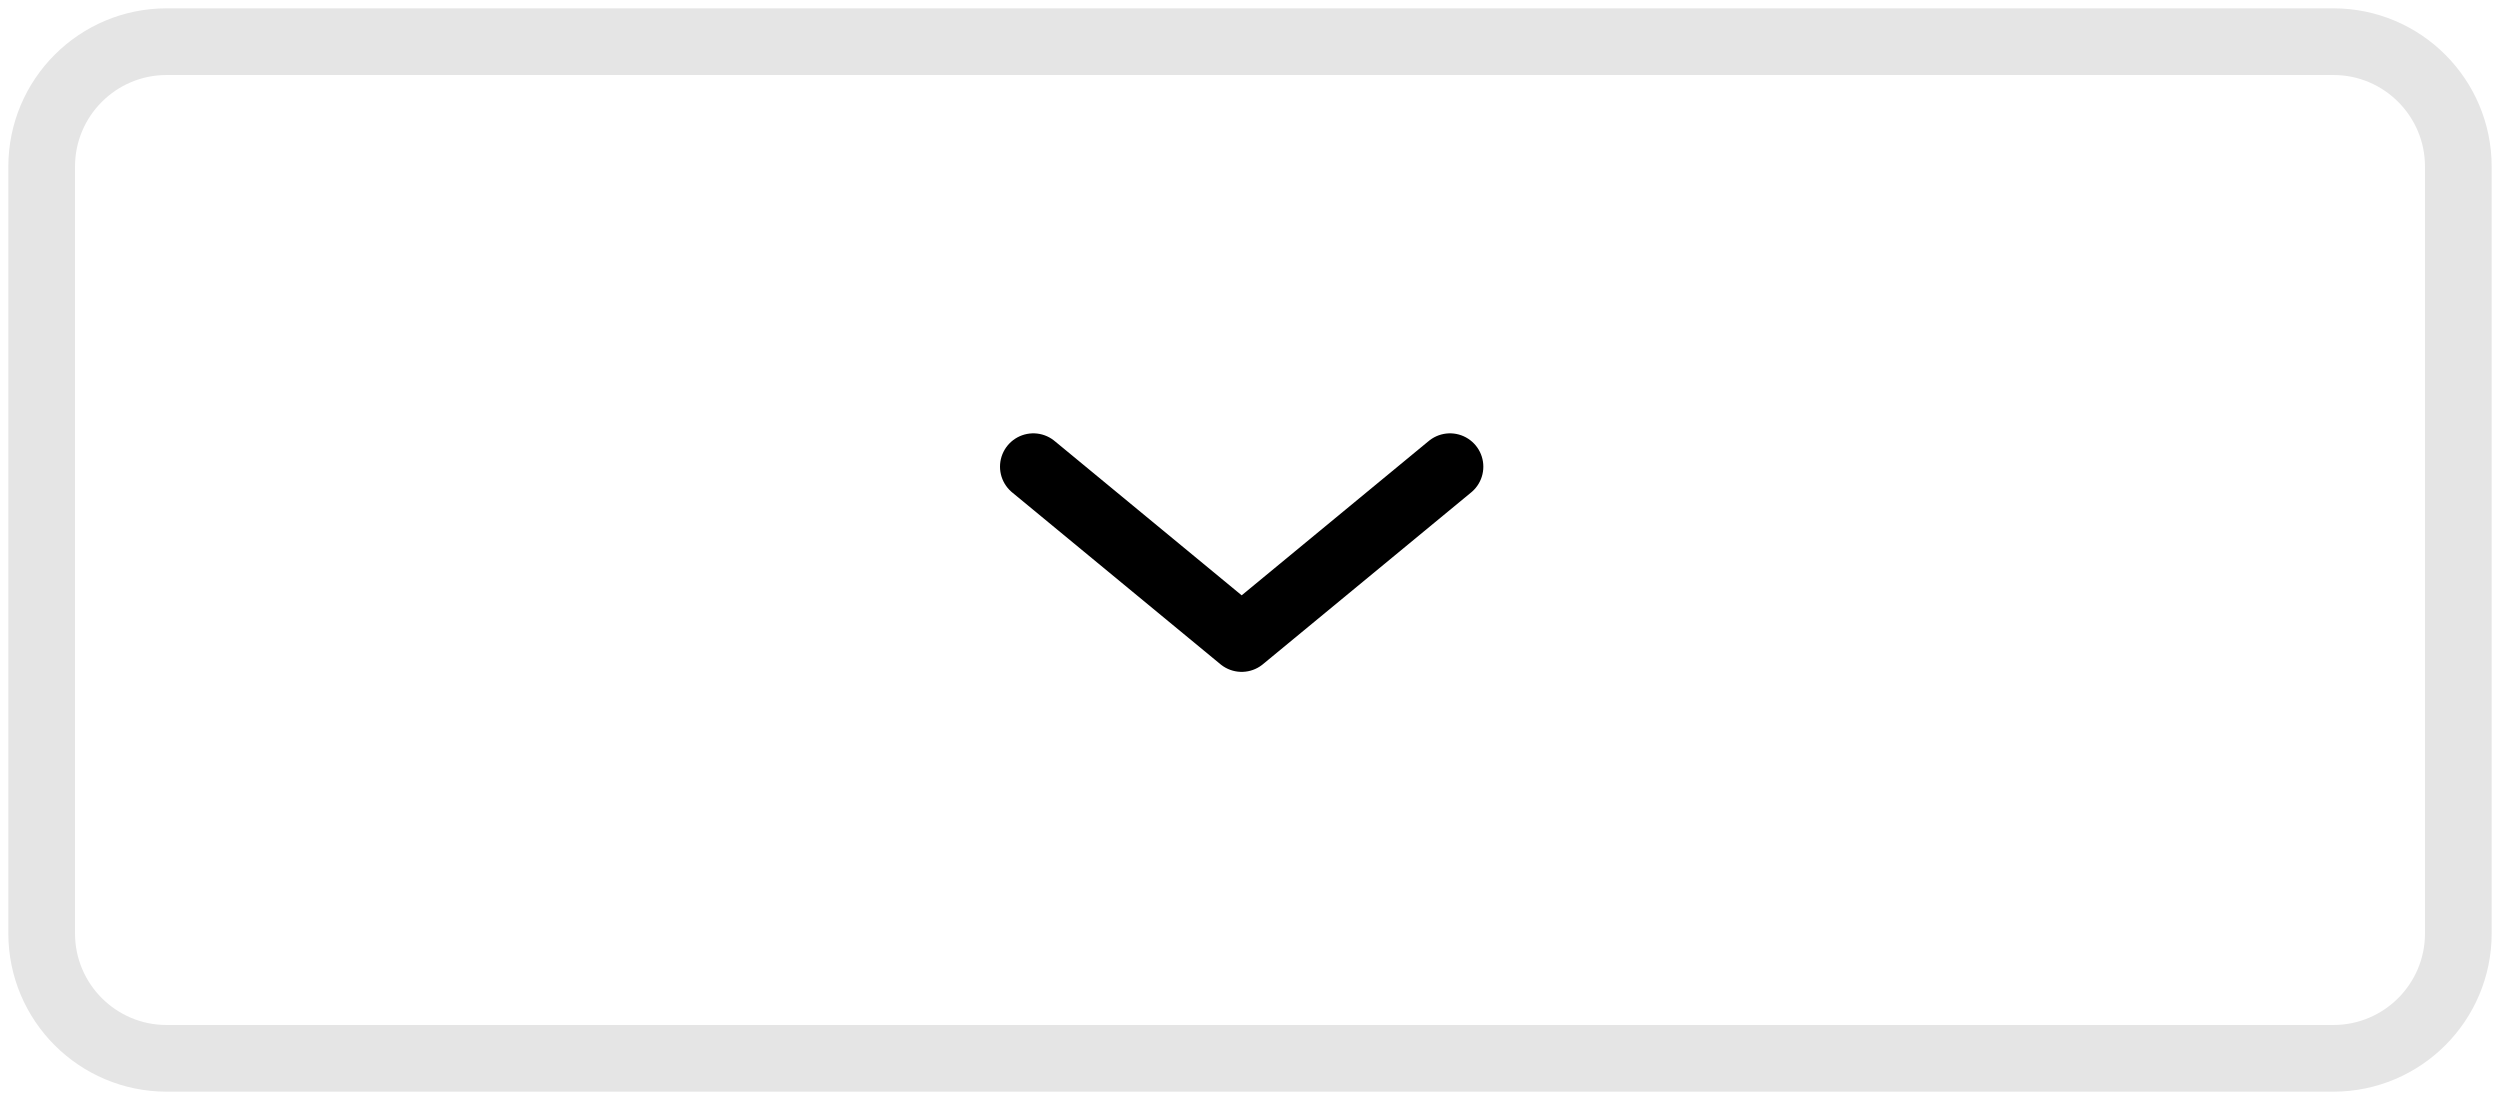
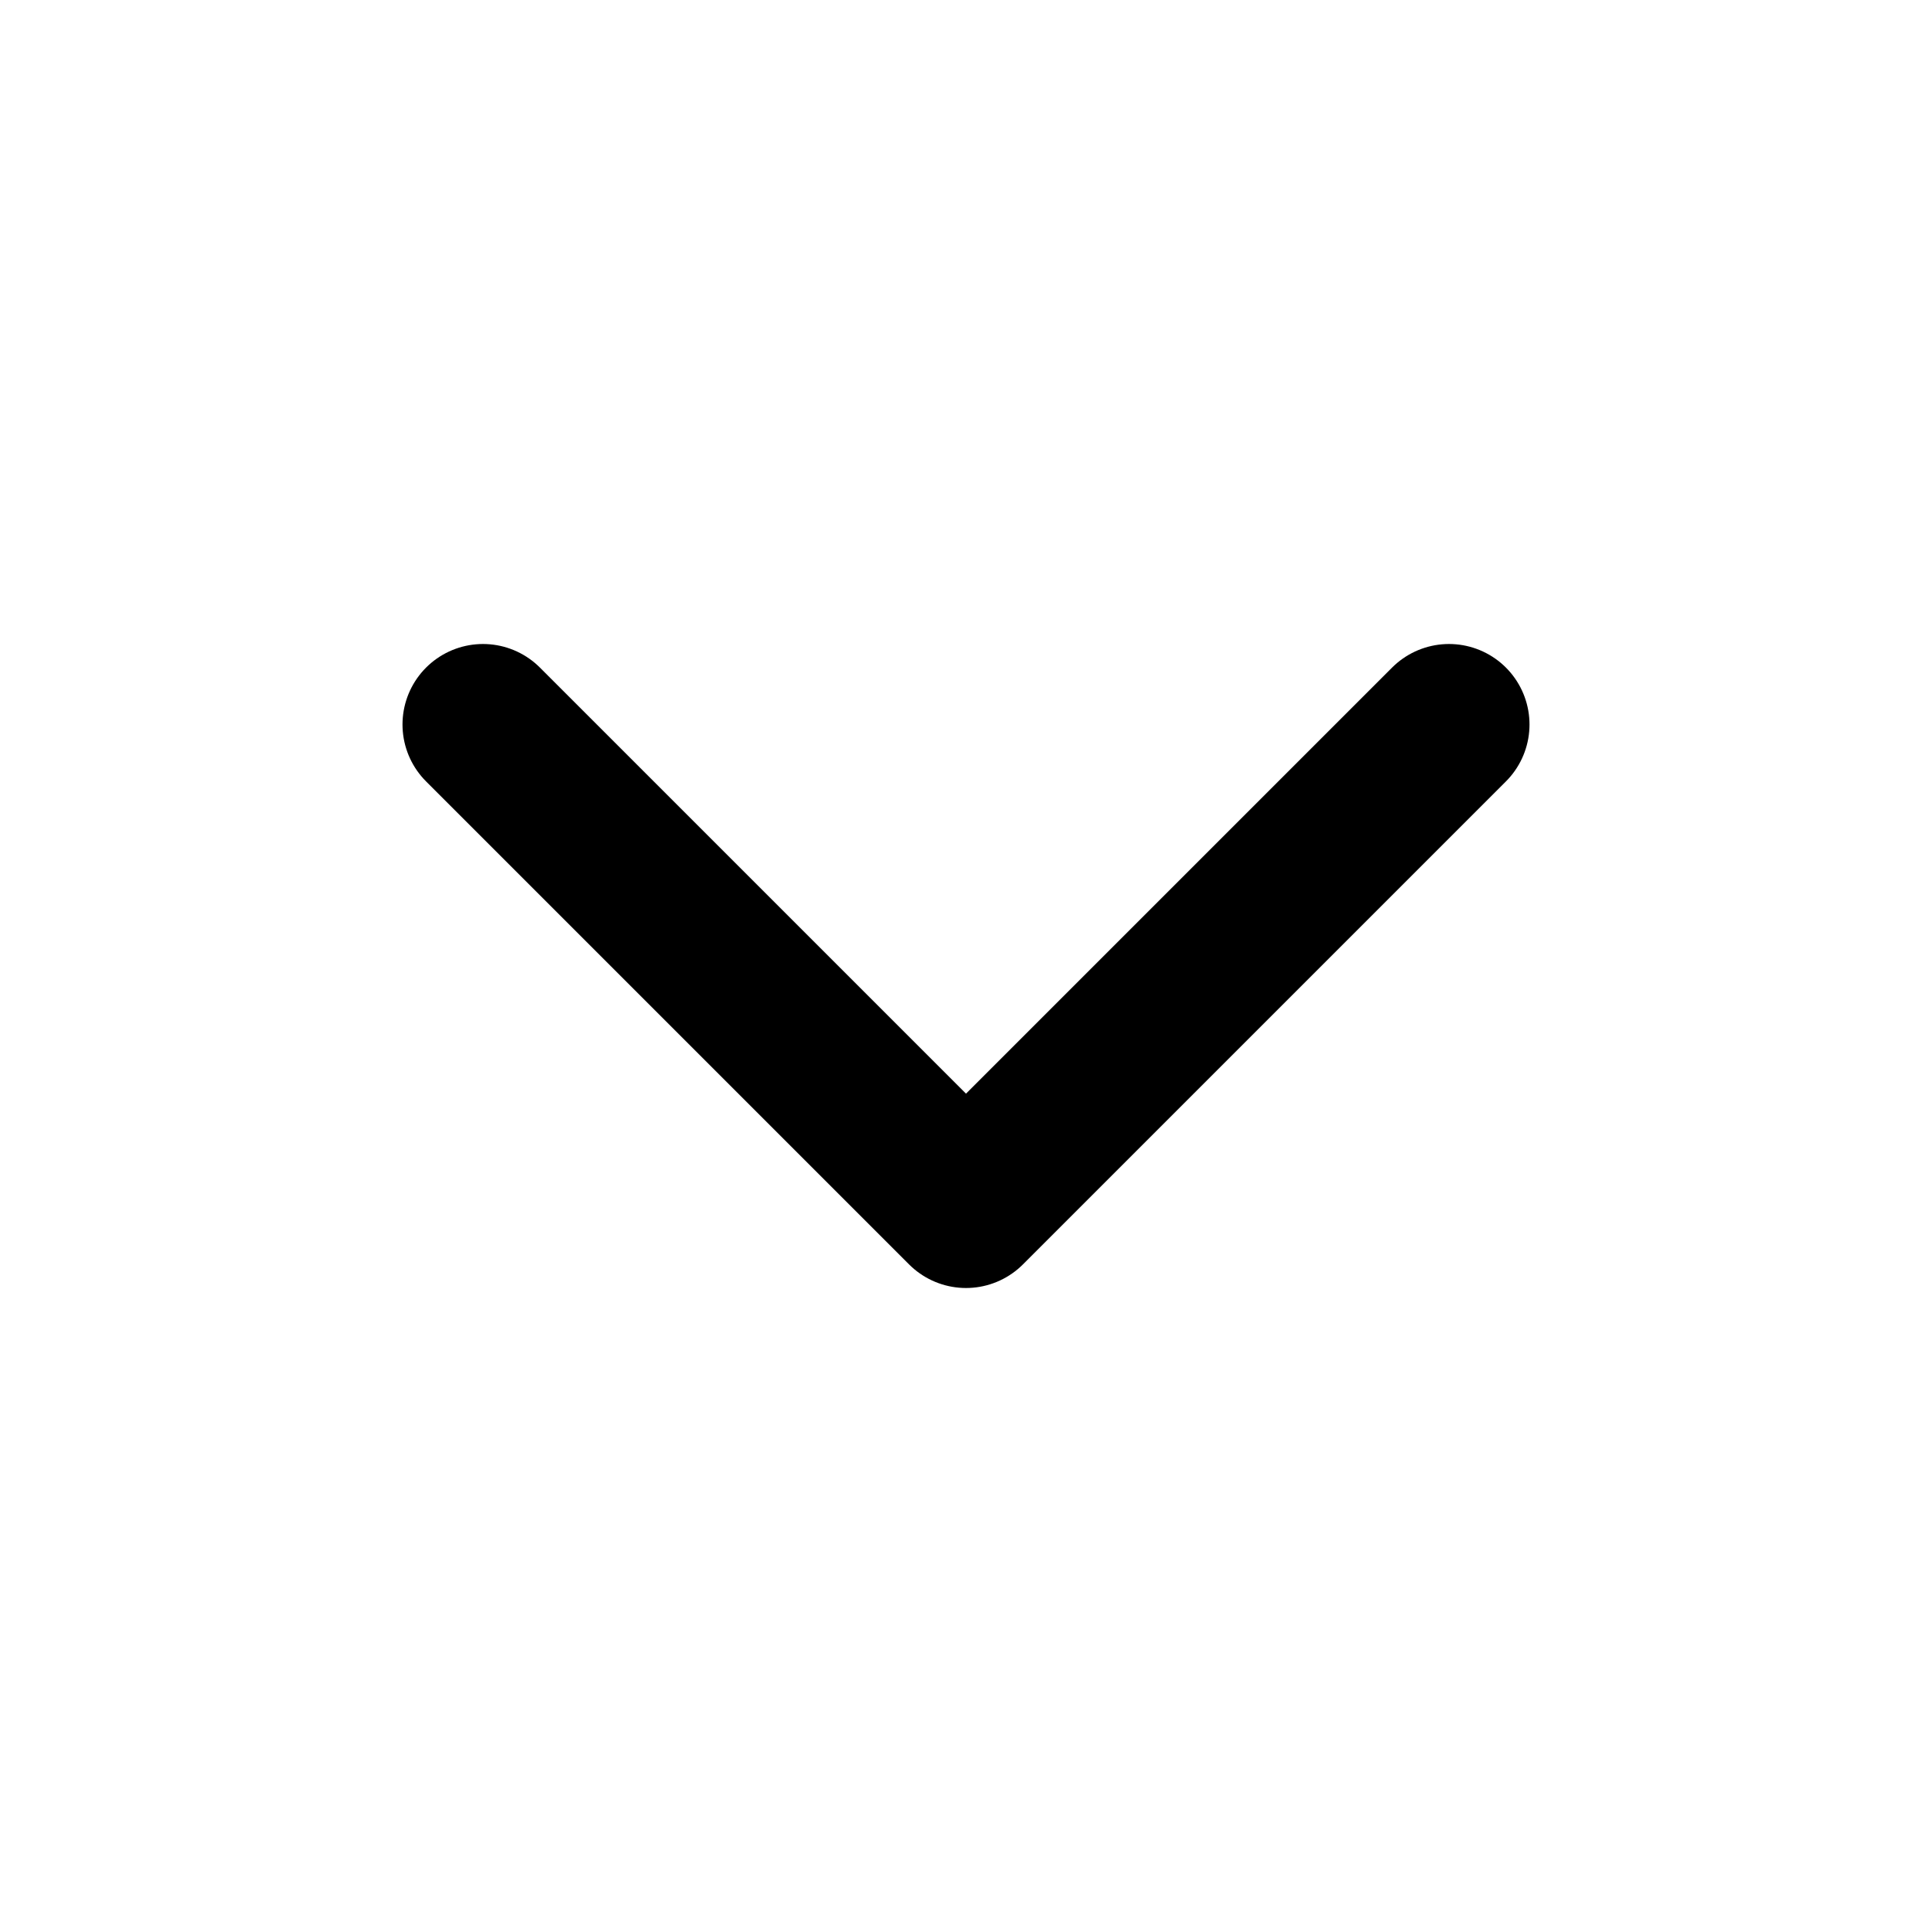
- <svg xmlns="http://www.w3.org/2000/svg" width="75" height="33" viewBox="0 0 75 33" fill="none">
-   <rect x="1.25" y="1.25" width="72.5" height="30.5" rx="3.75" fill="transparent" stroke="#e5e5e5" stroke-width="2" />
-   <path d="M43.5 14L37.25 19.156L31 14" fill="none" stroke="#000" stroke-width="2" stroke-linecap="round" stroke-linejoin="round" />
+ <svg xmlns="http://www.w3.org/2000/svg" width="15" height="15" viewBox="0 0 15 15" fill="none">
+   <path d="M3.75 5.625L7.5 9.375L11.25 5.625" stroke="black" stroke-width="1.25" stroke-linecap="round" stroke-linejoin="round" />
</svg>
